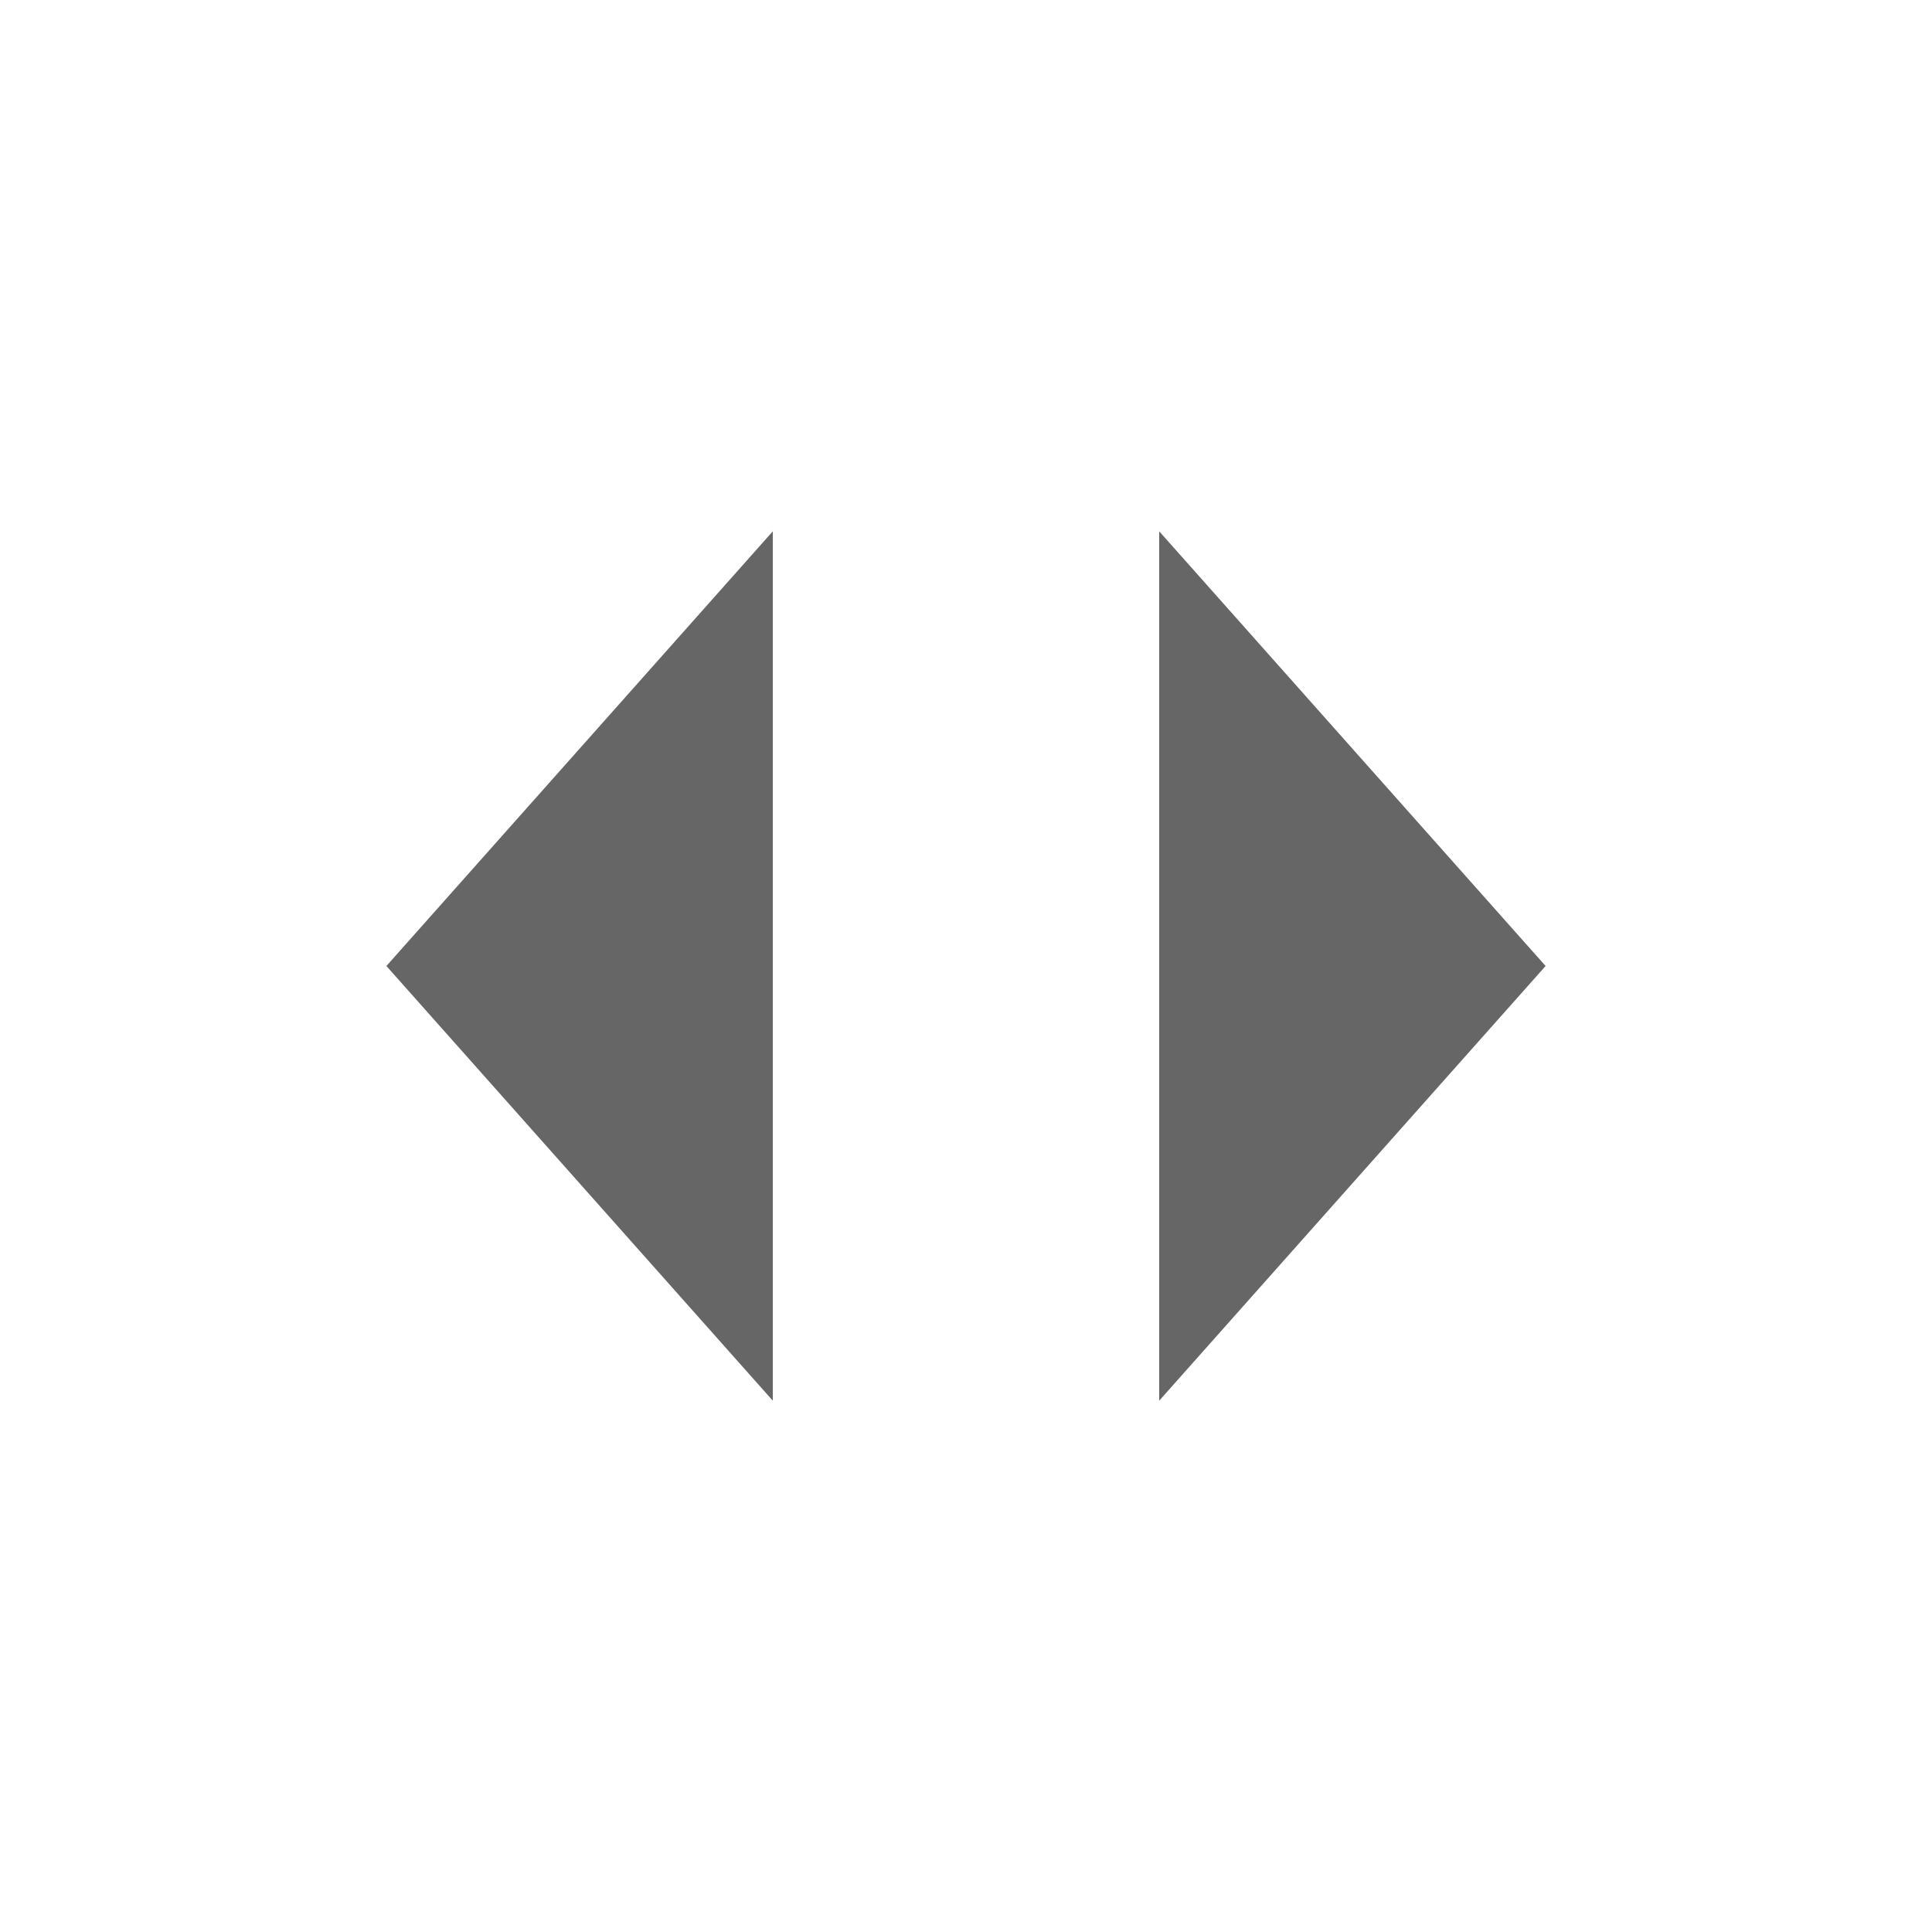
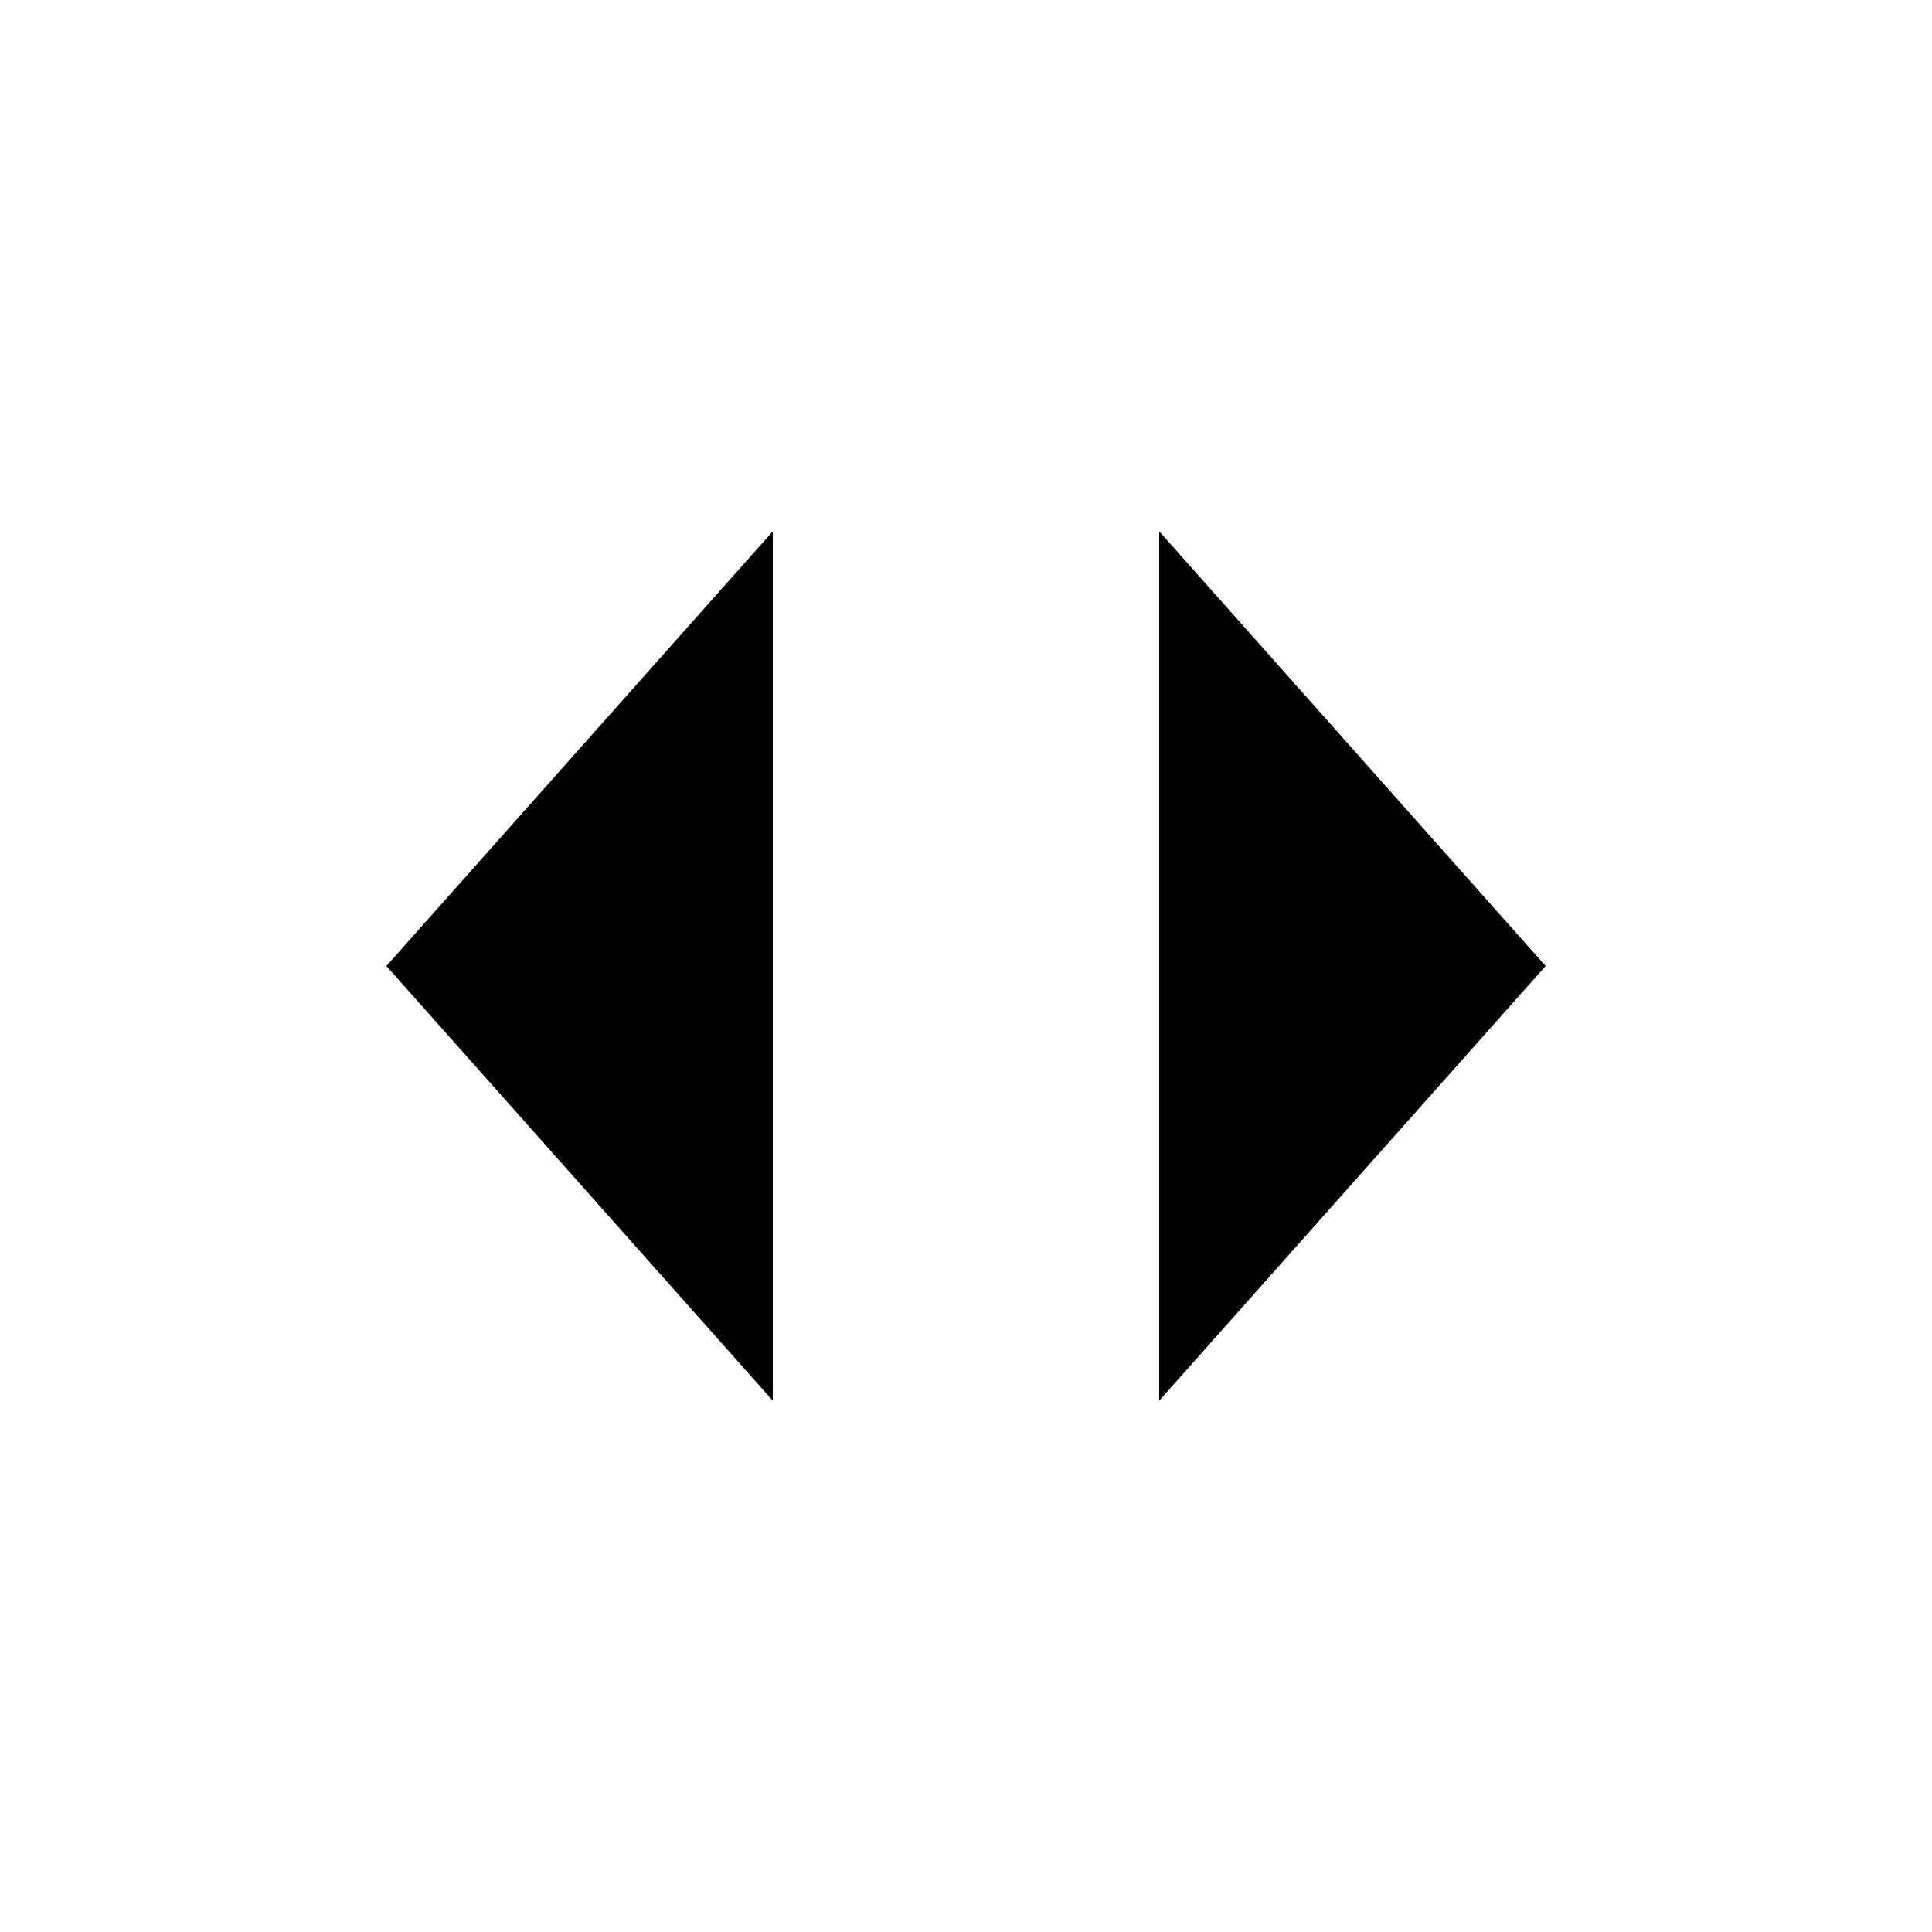
<svg xmlns="http://www.w3.org/2000/svg" width="40" height="40" viewBox="0 0 40 40" fill="none">
-   <path d="M16 11L8 20L16 29V11Z" fill="#666666" />
-   <path d="M32 20L24 11V29L32 20Z" fill="#666666" />
+   <path d="M16 11L8 20L16 29V11Z" fill="currentColor" />
+   <path d="M32 20L24 11V29L32 20Z" fill="currentColor" />
</svg>
